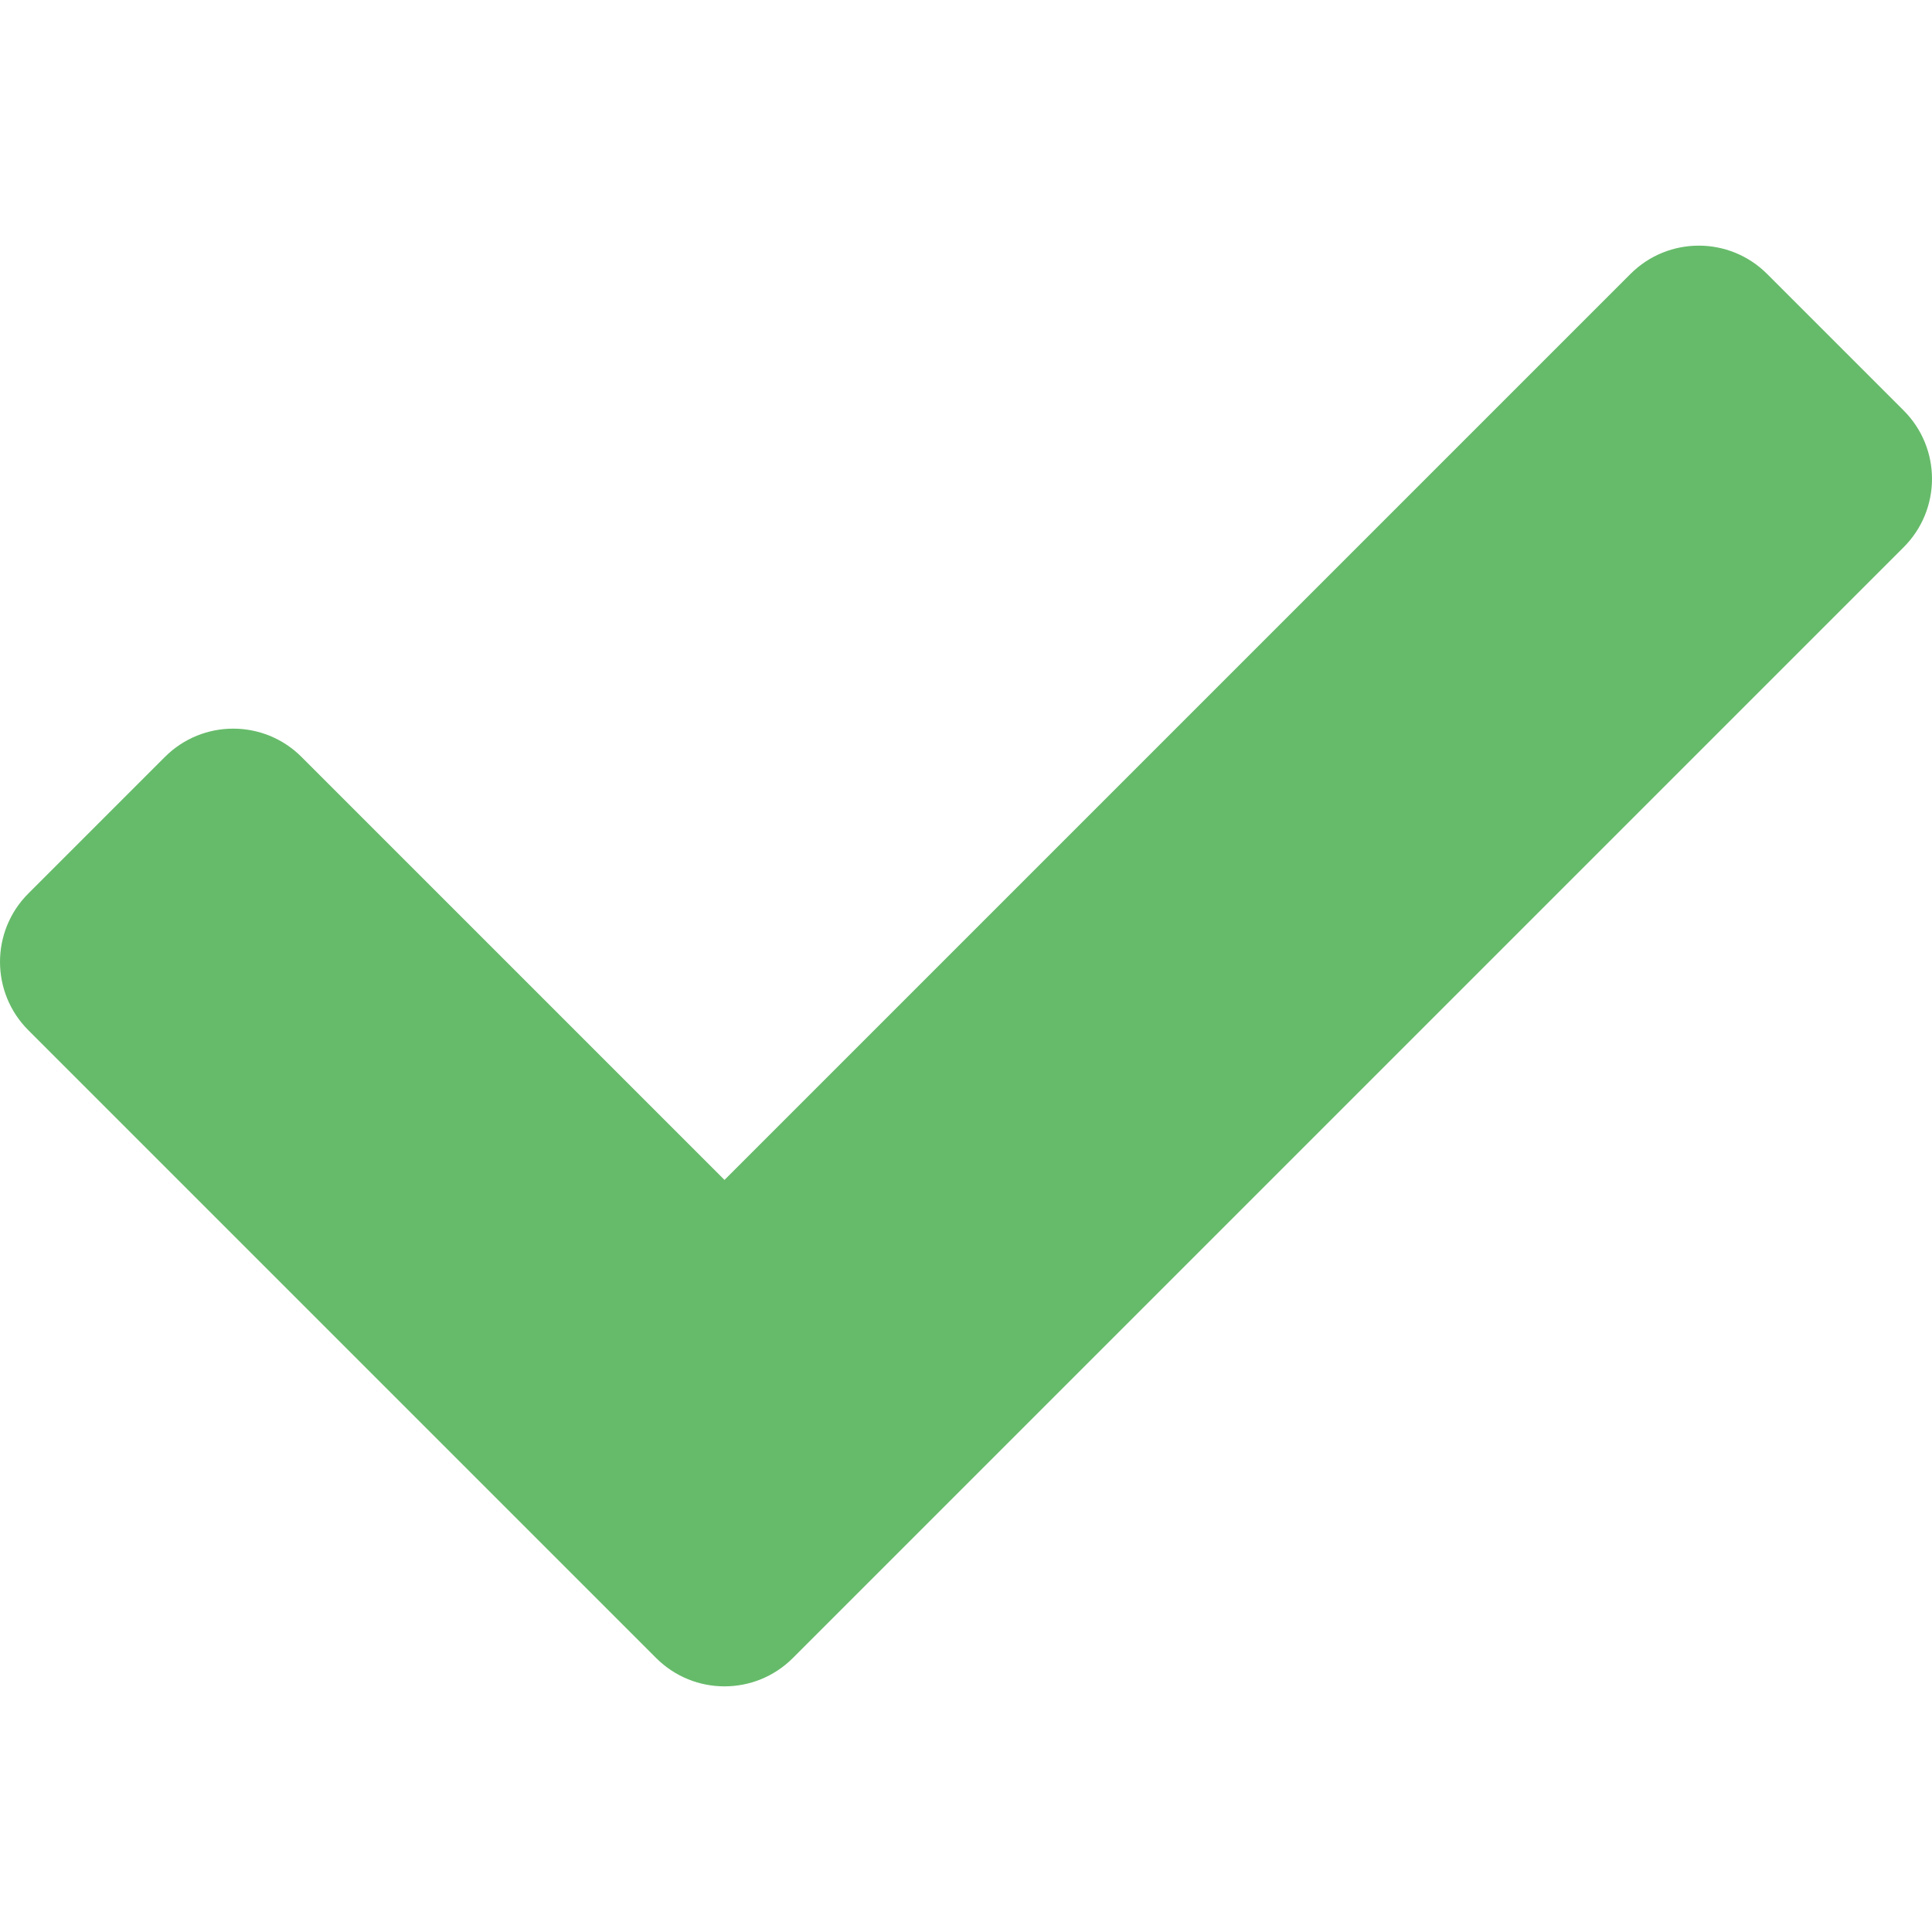
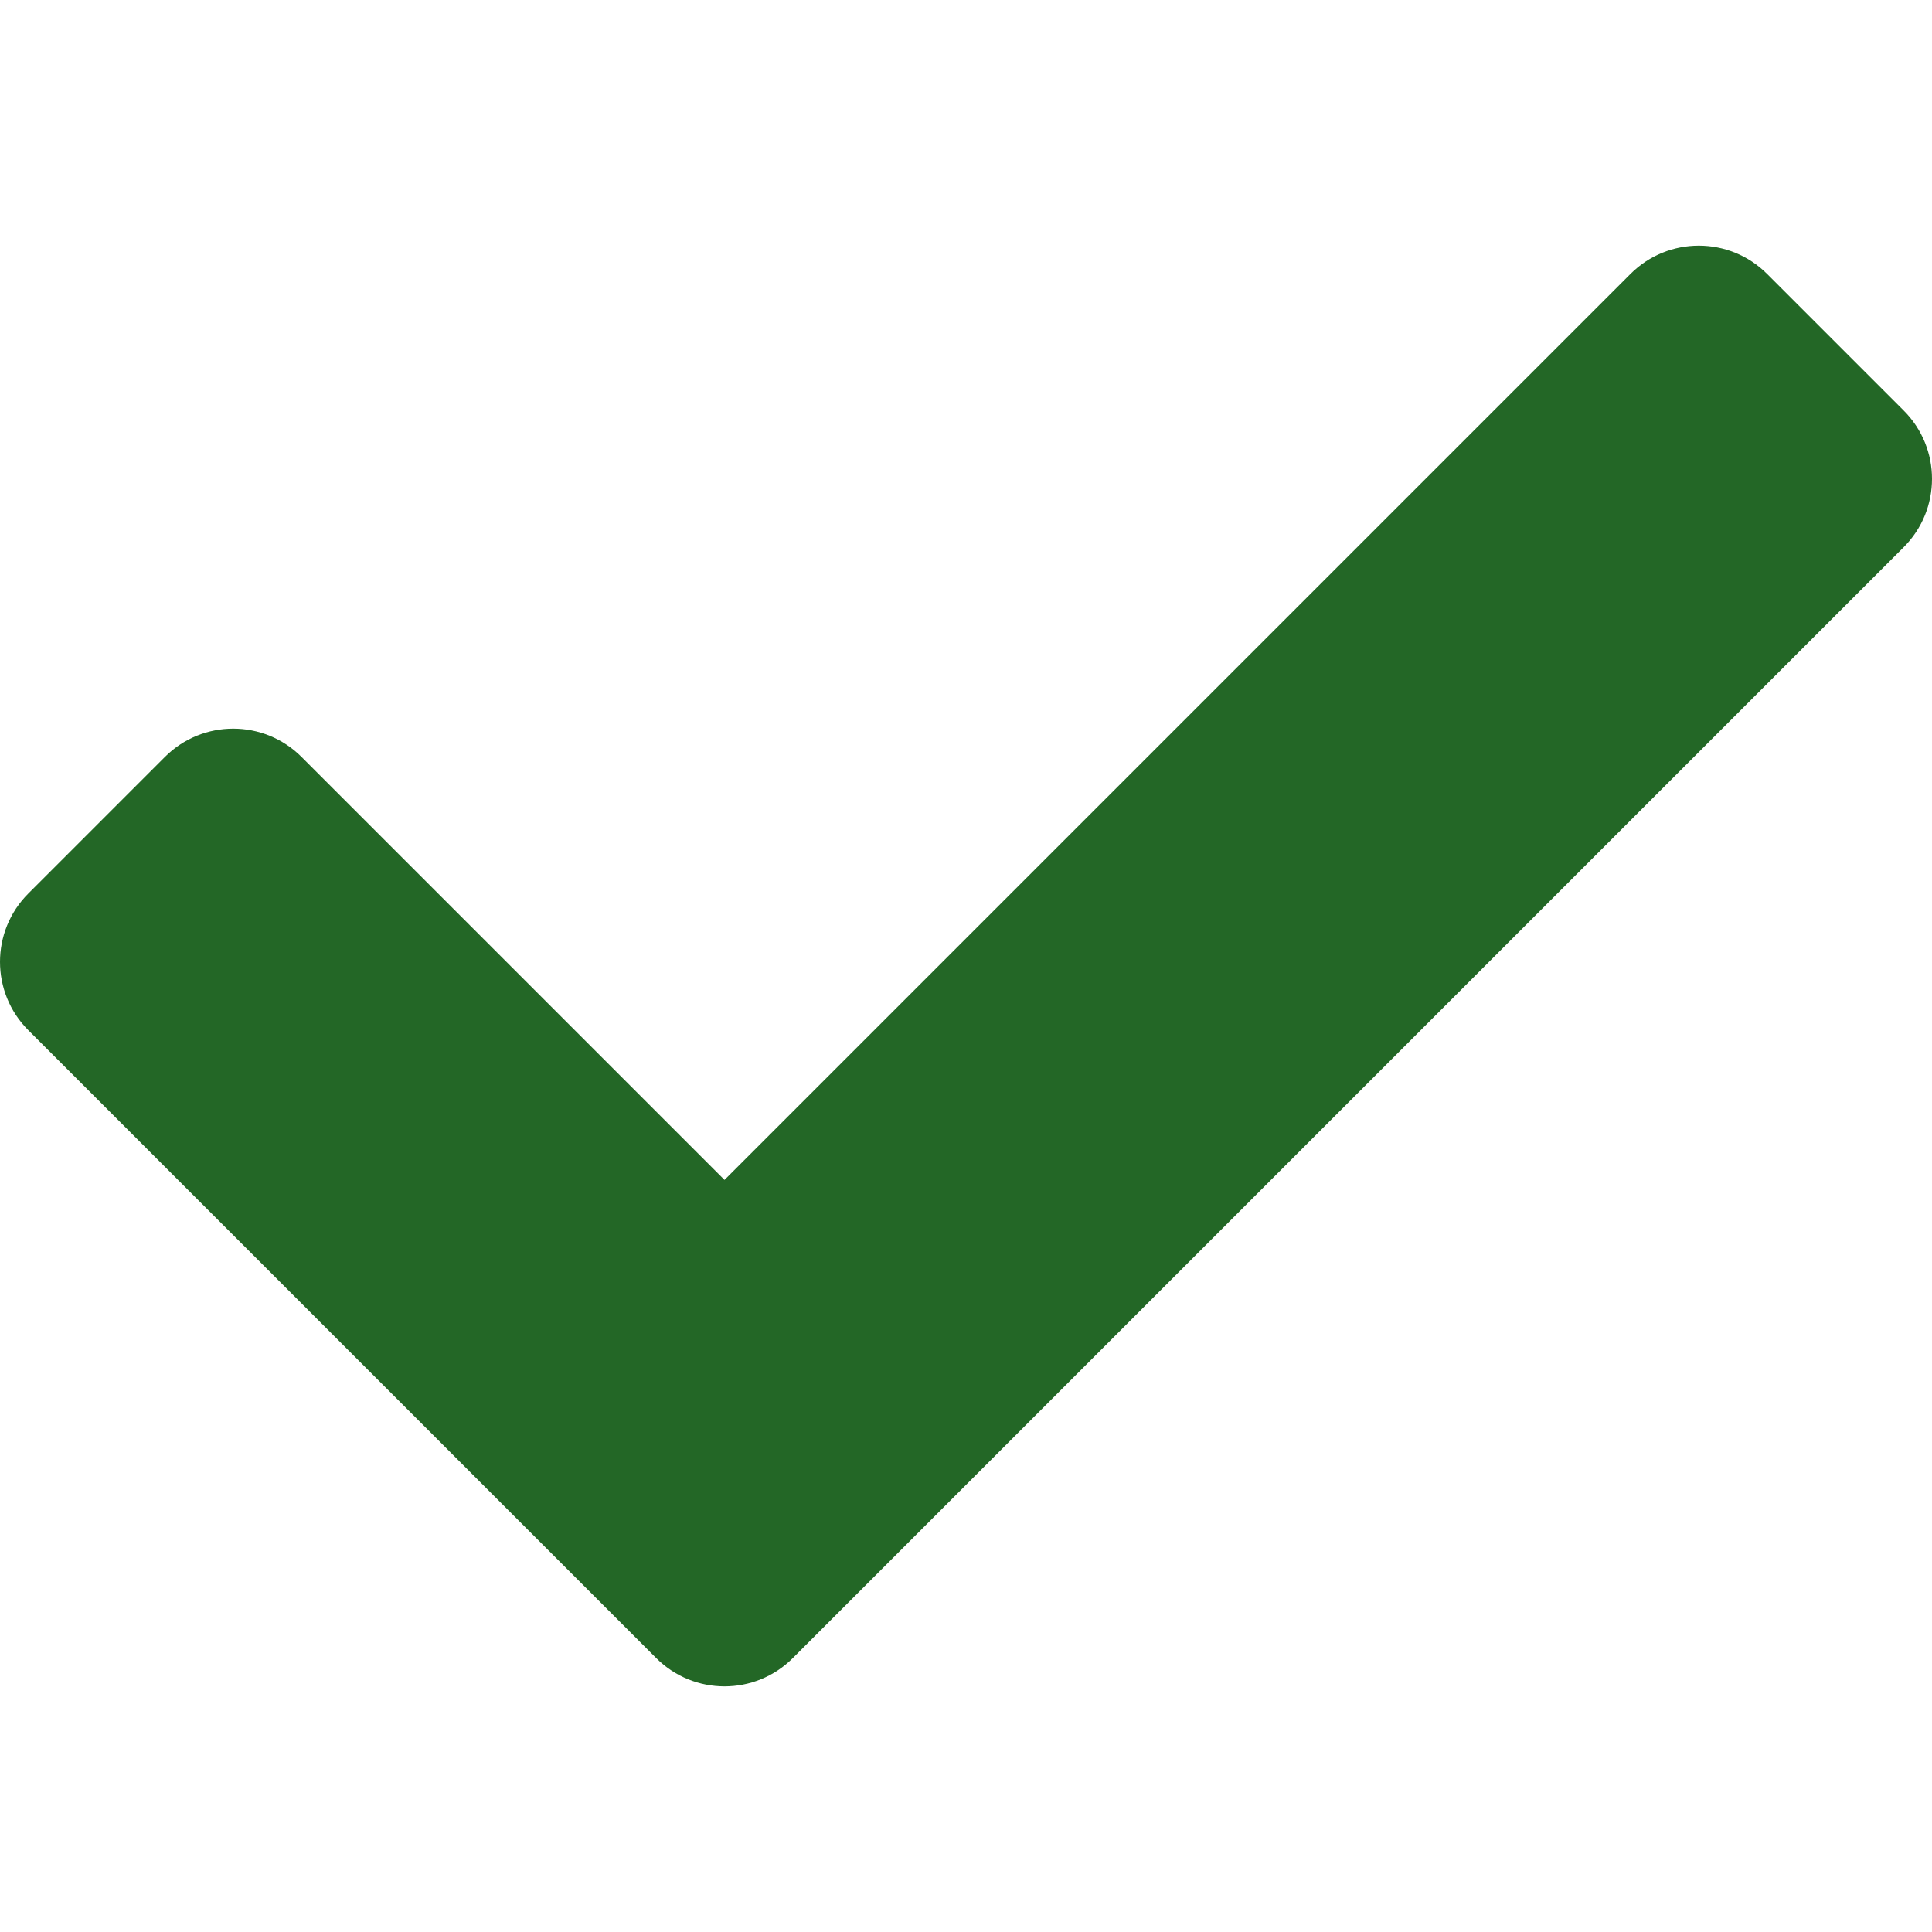
<svg xmlns="http://www.w3.org/2000/svg" aria-hidden="true" focusable="false" data-prefix="fas" data-icon="check" role="img" width="512" height="512" style="">
  <rect id="backgroundrect" width="100%" height="100%" x="0" y="0" fill="none" stroke="none" />
  <g class="currentLayer" style="">
-     <path fill="#66bb6a" d="M173.898 439.404l-166.4-166.4c-9.997-9.997-9.997-26.206 0-36.204l36.203-36.204c9.997-9.998 26.207-9.998 36.204 0L192 312.69 432.095 72.596c9.997-9.997 26.207-9.997 36.204 0l36.203 36.204c9.997 9.997 9.997 26.206 0 36.204l-294.4 294.401c-9.998 9.997-26.207 9.997-36.204-.001z" id="svg_1" class="selected" fill-opacity="1" />
+     <path fill="#236726" d="M173.898 439.404l-166.4-166.4c-9.997-9.997-9.997-26.206 0-36.204l36.203-36.204c9.997-9.998 26.207-9.998 36.204 0L192 312.69 432.095 72.596c9.997-9.997 26.207-9.997 36.204 0l36.203 36.204c9.997 9.997 9.997 26.206 0 36.204l-294.4 294.401c-9.998 9.997-26.207 9.997-36.204-.001z" id="svg_1" class="selected" fill-opacity="1" />
  </g>
</svg>
